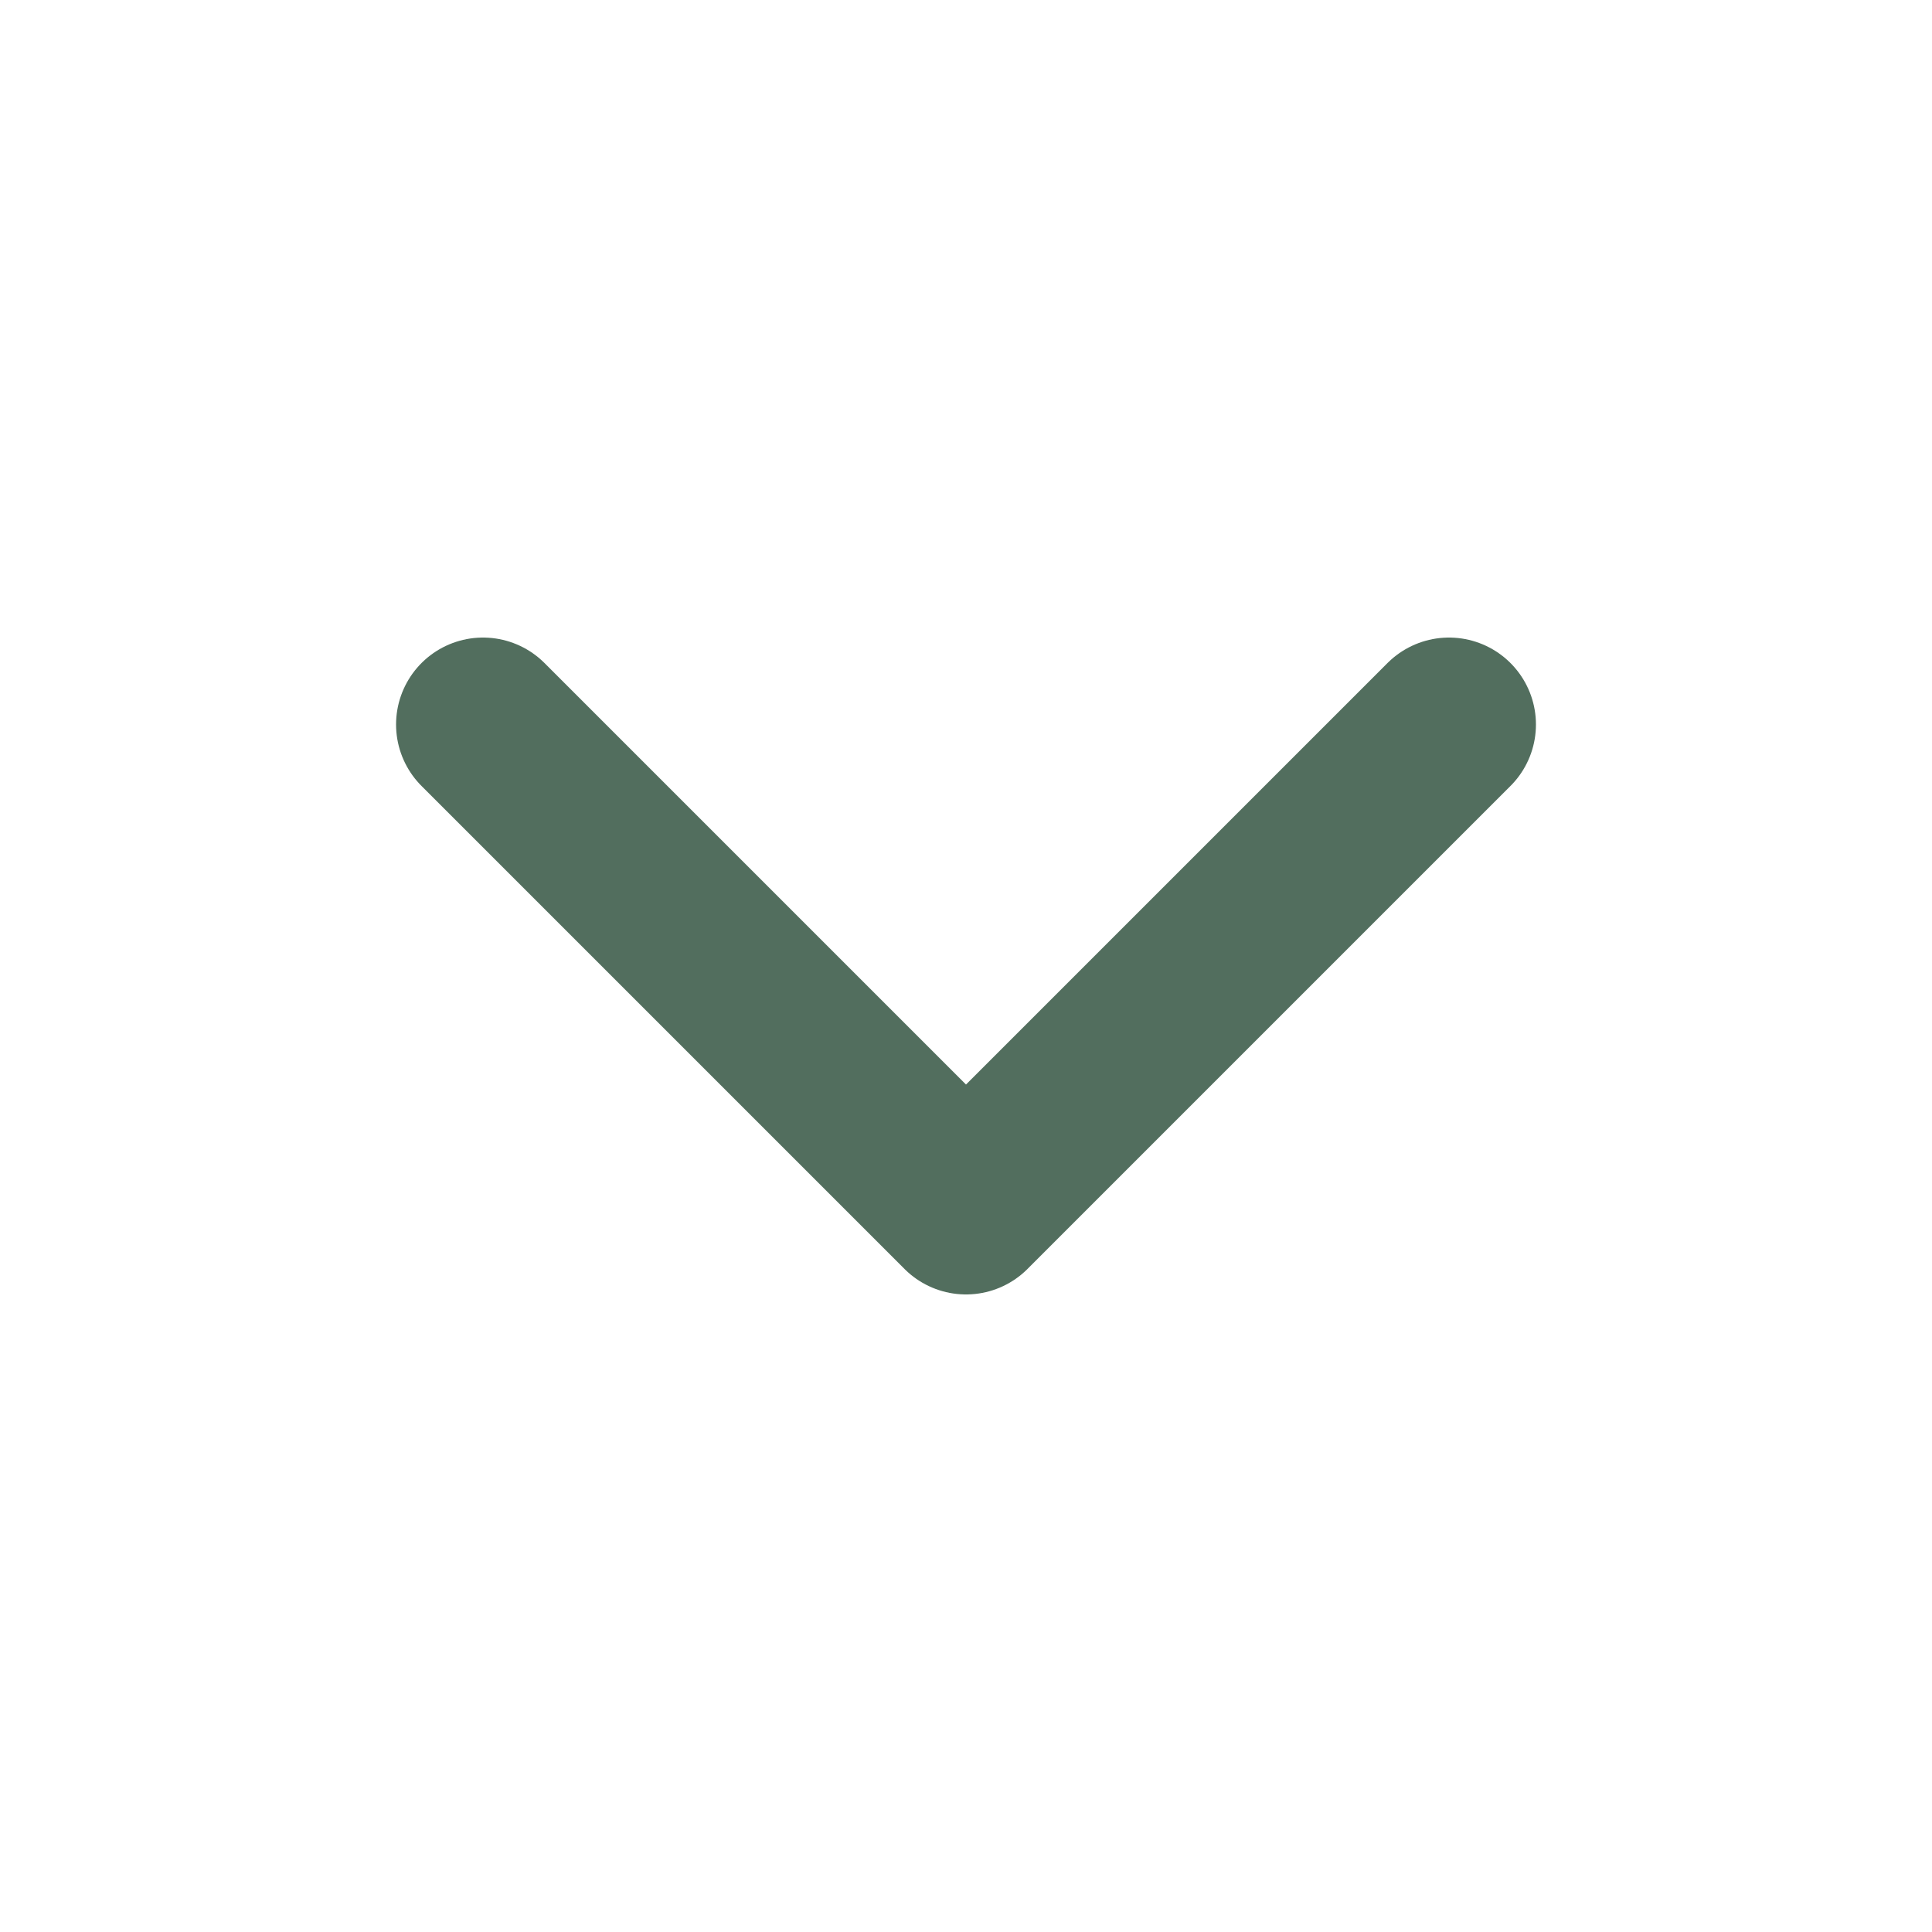
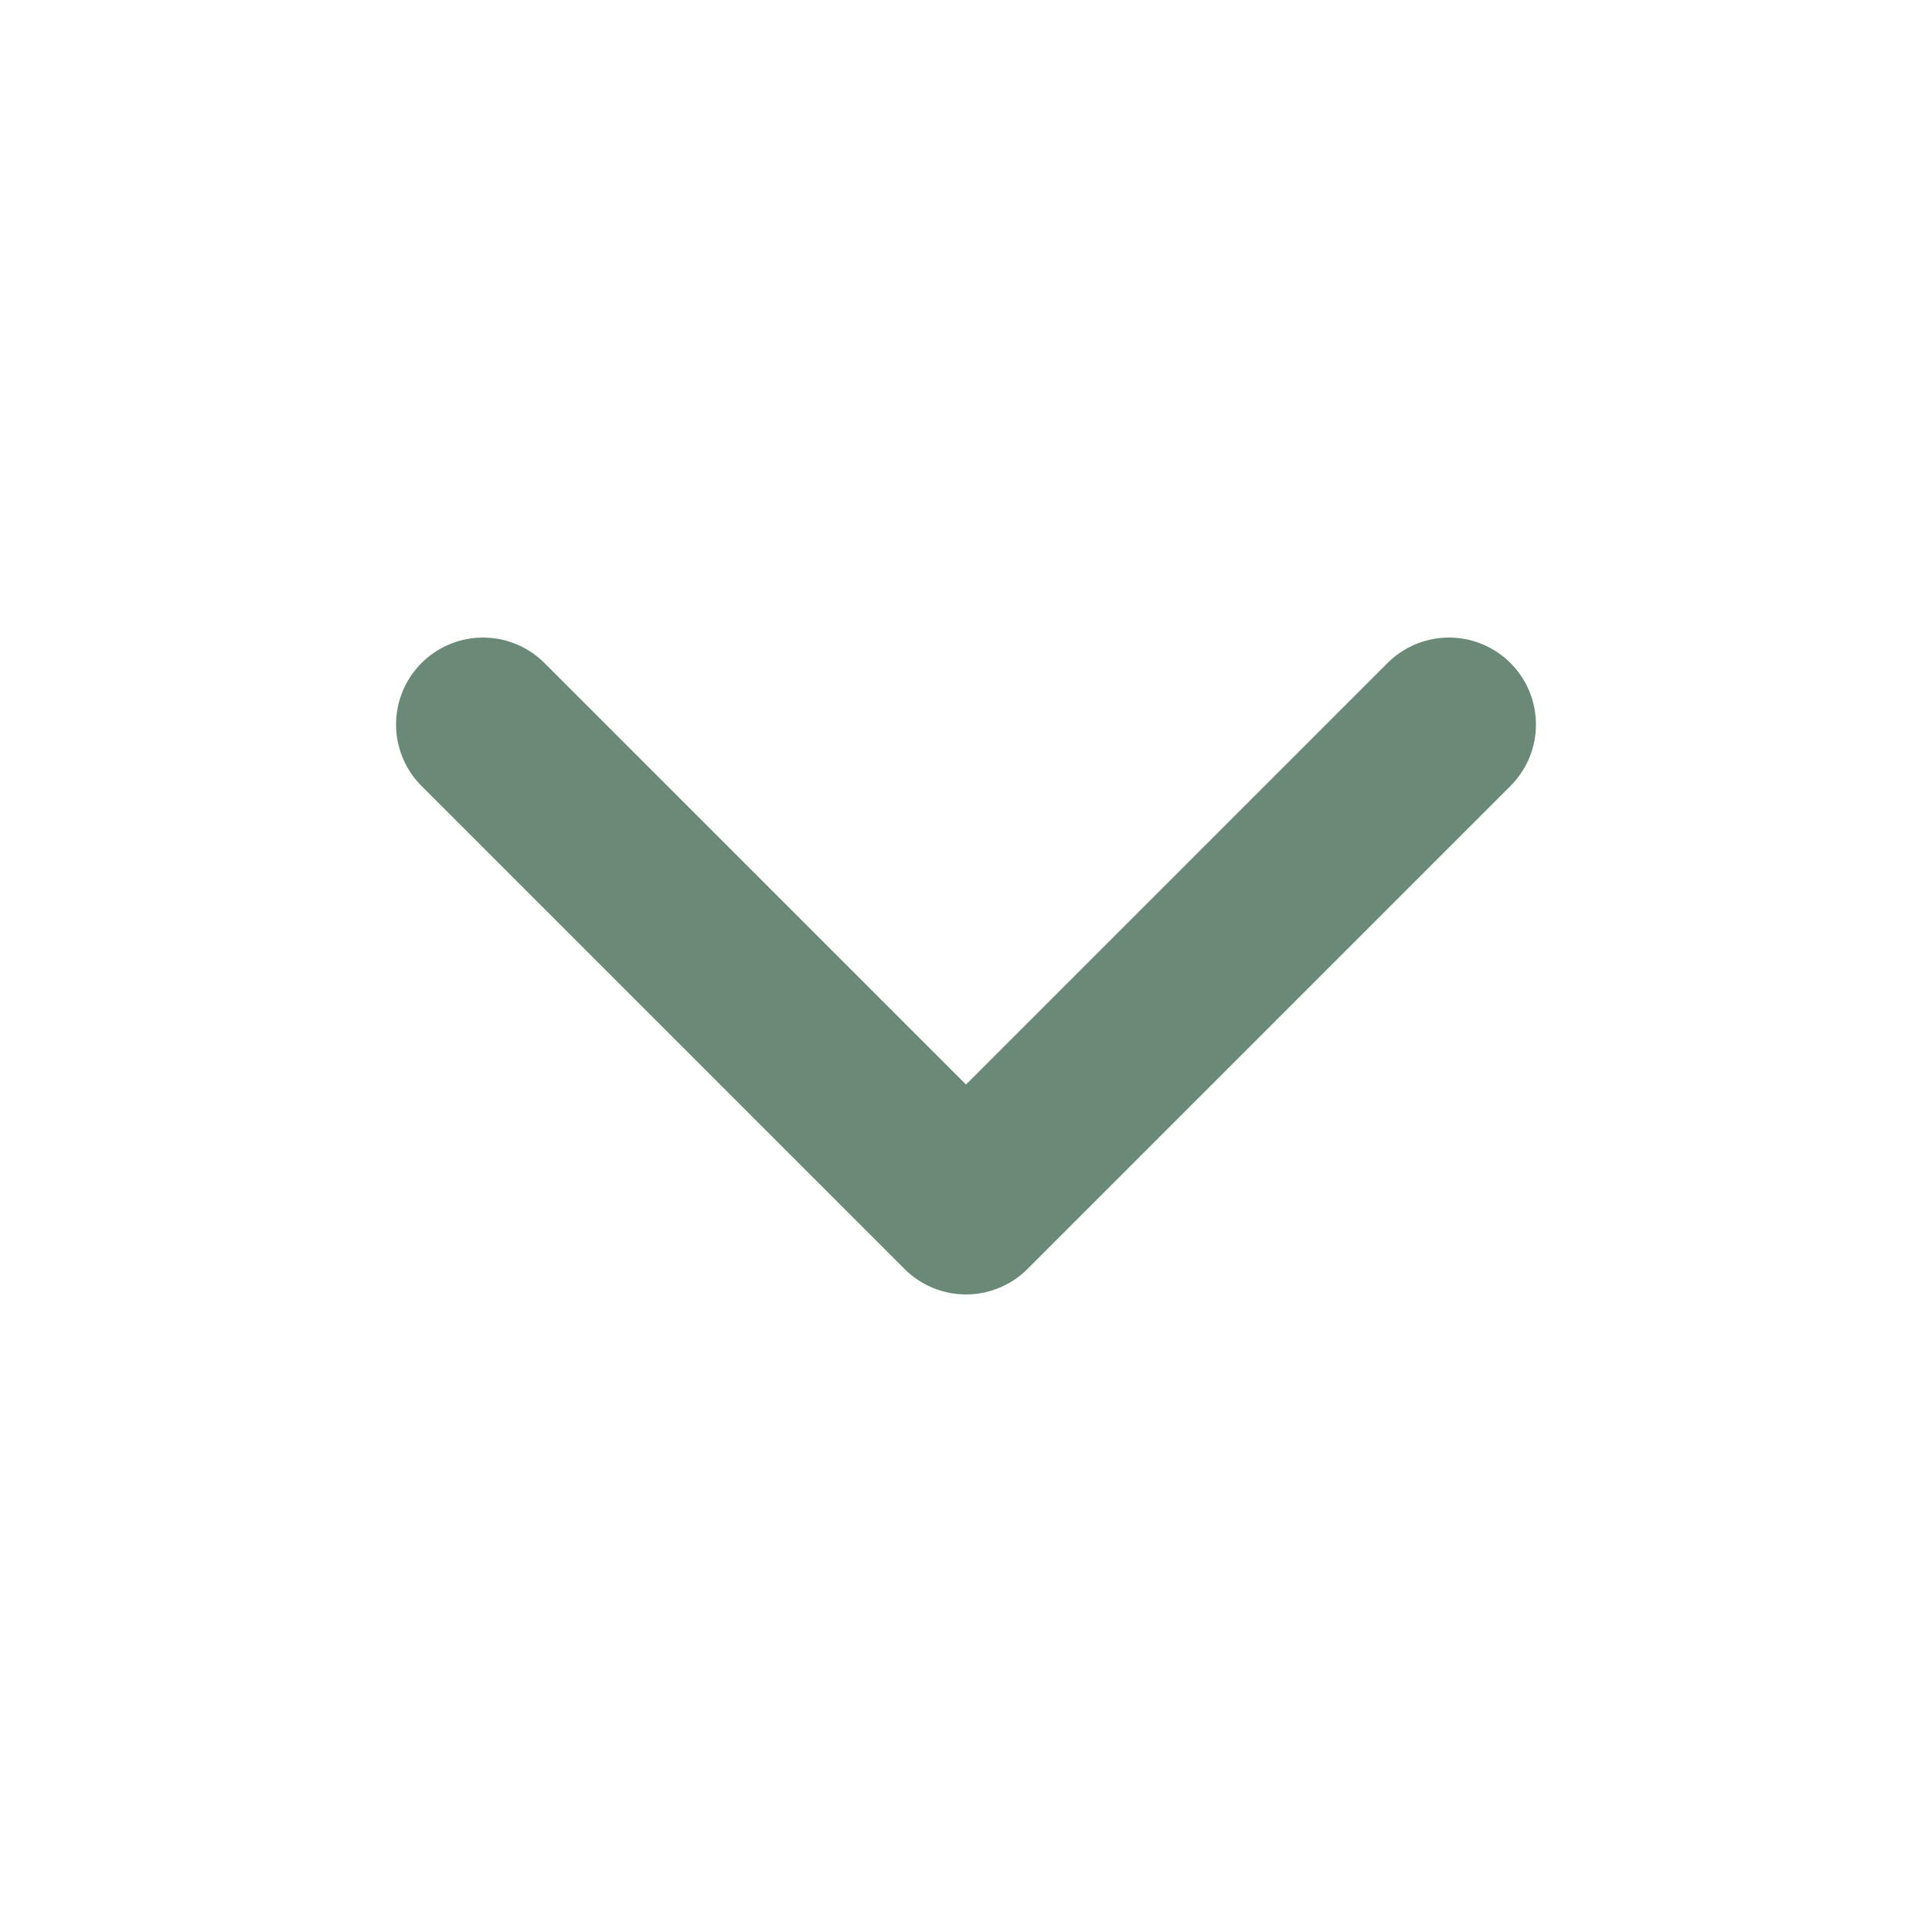
<svg xmlns="http://www.w3.org/2000/svg" width="20" height="20" viewBox="0 0 20 20" fill="none">
-   <path d="m5 7.5 5 5 5-5" stroke="#526e5e" stroke-width="1.8" stroke-linecap="round" stroke-linejoin="round" />
+   <path d="m5 7.5 5 5 5-5" stroke="#6b8977" stroke-width="1.8" stroke-linecap="round" stroke-linejoin="round" />
</svg>
